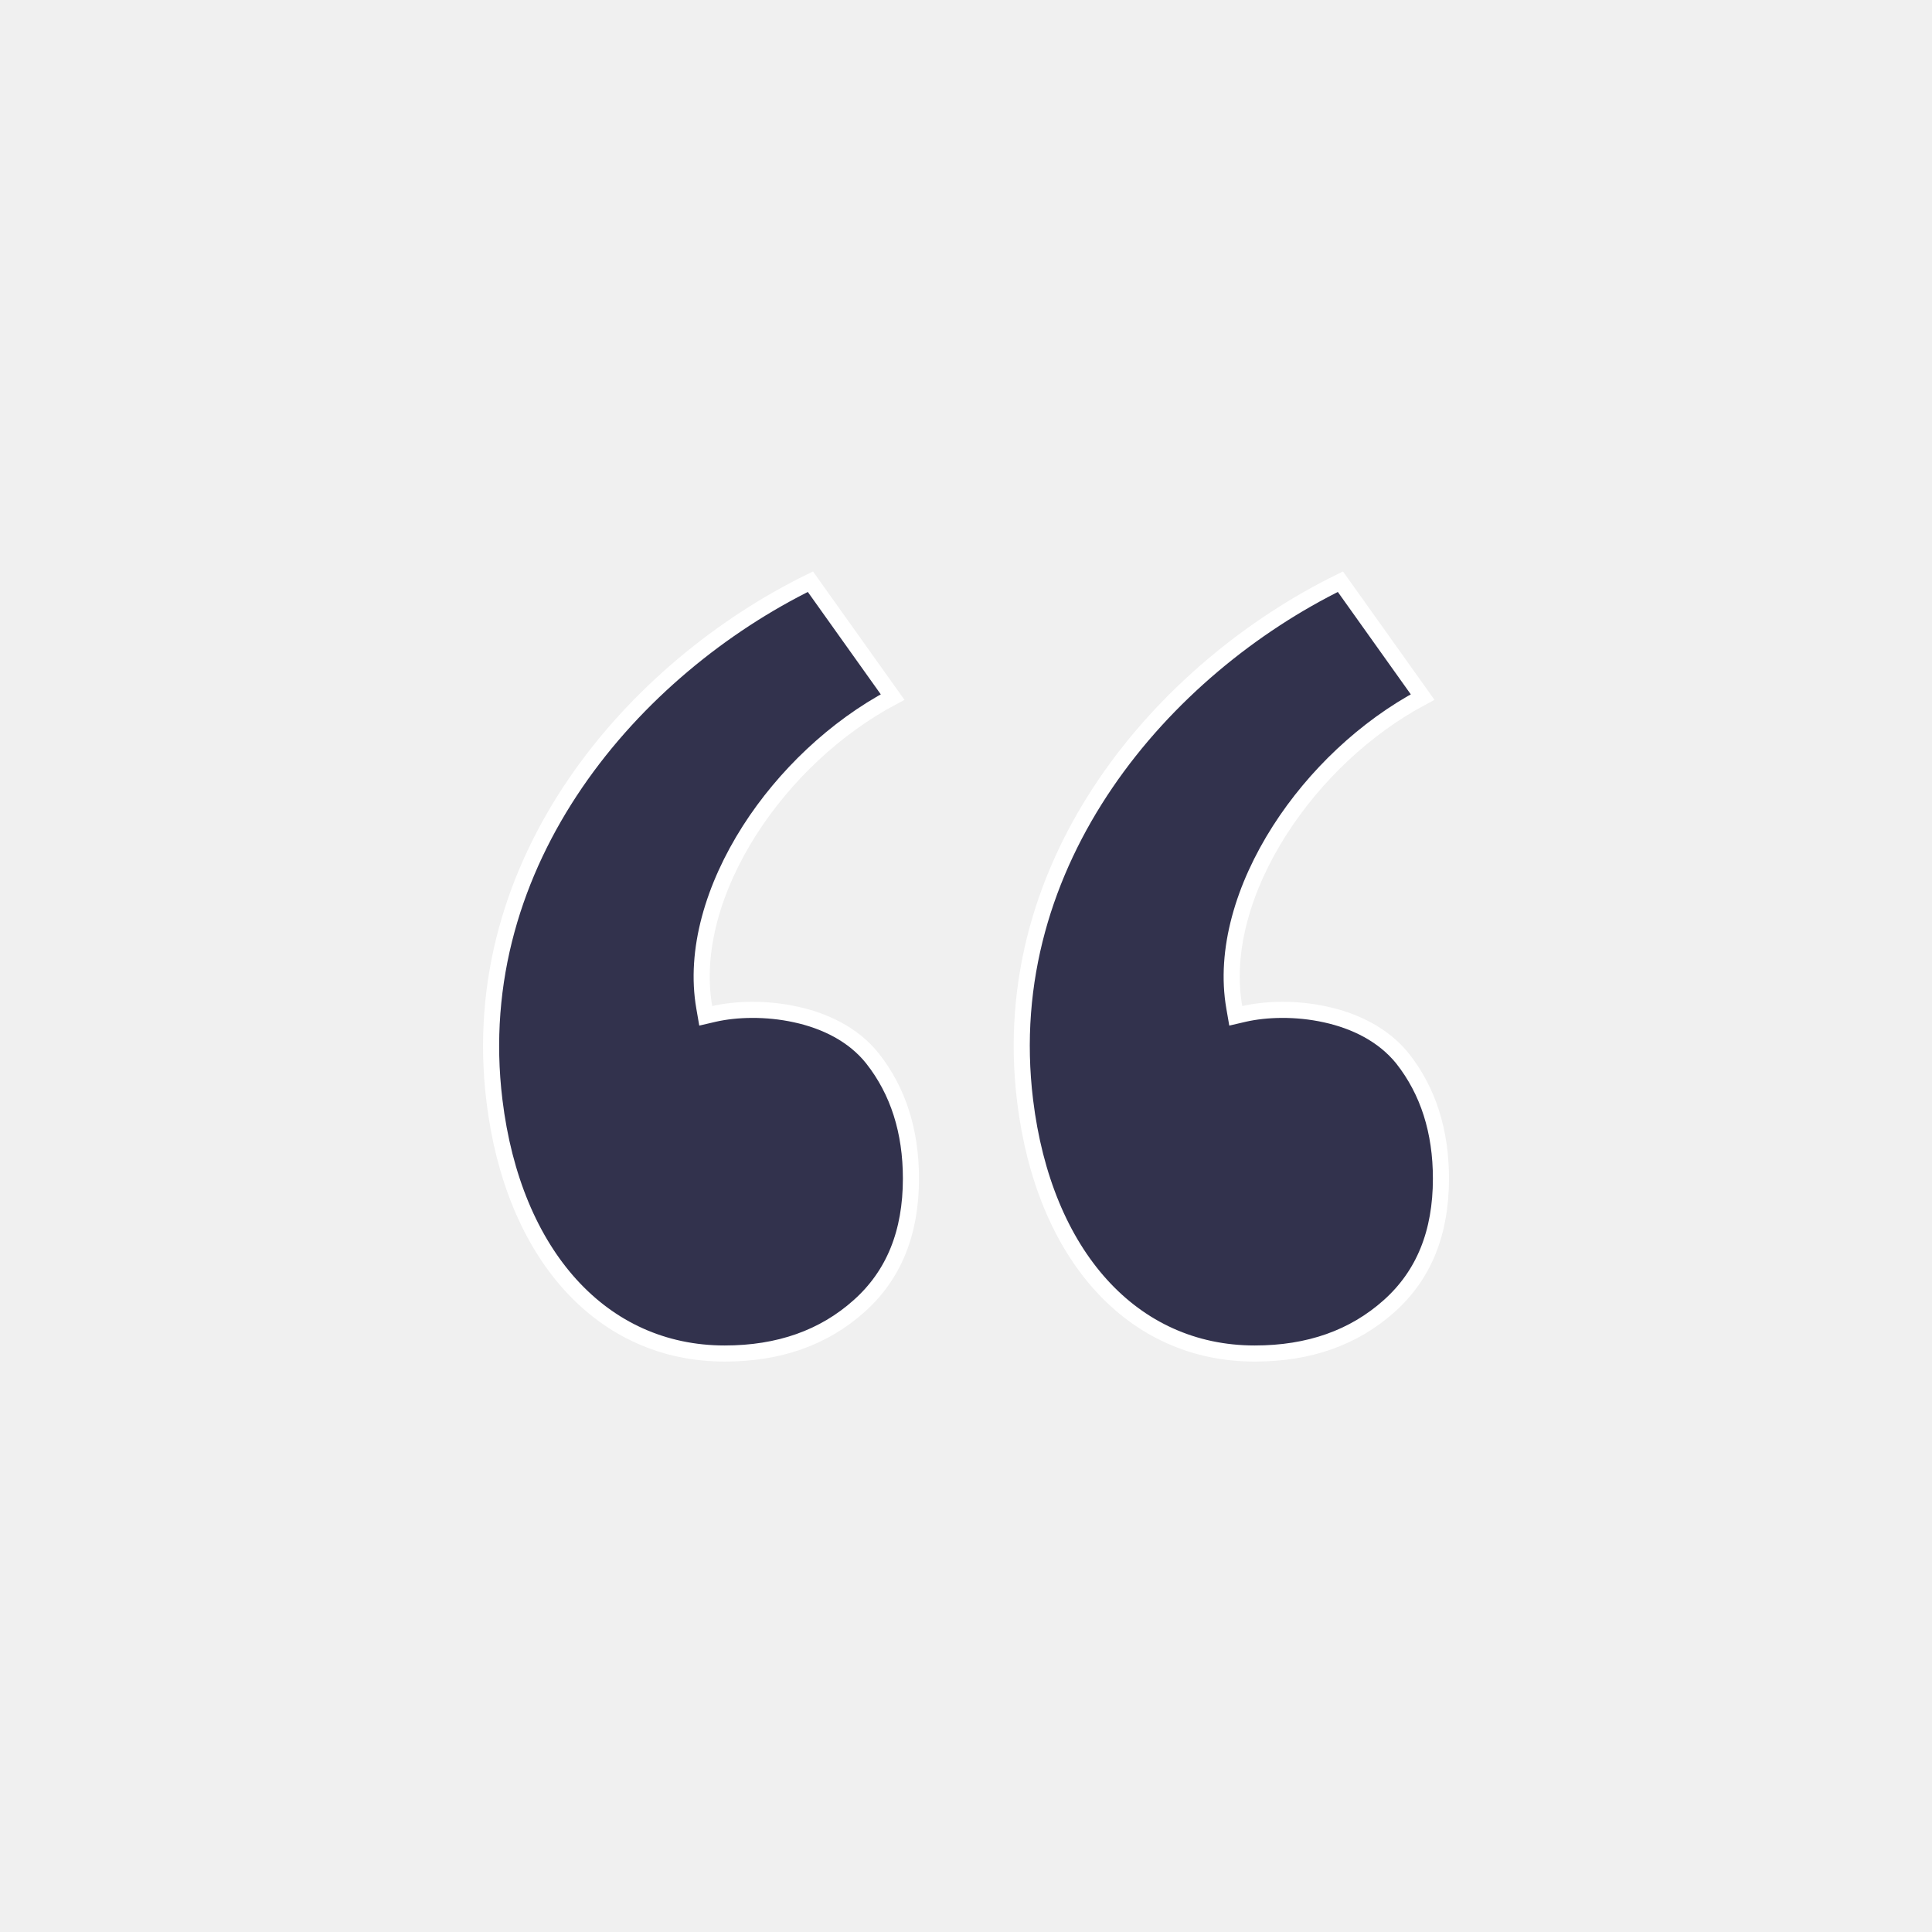
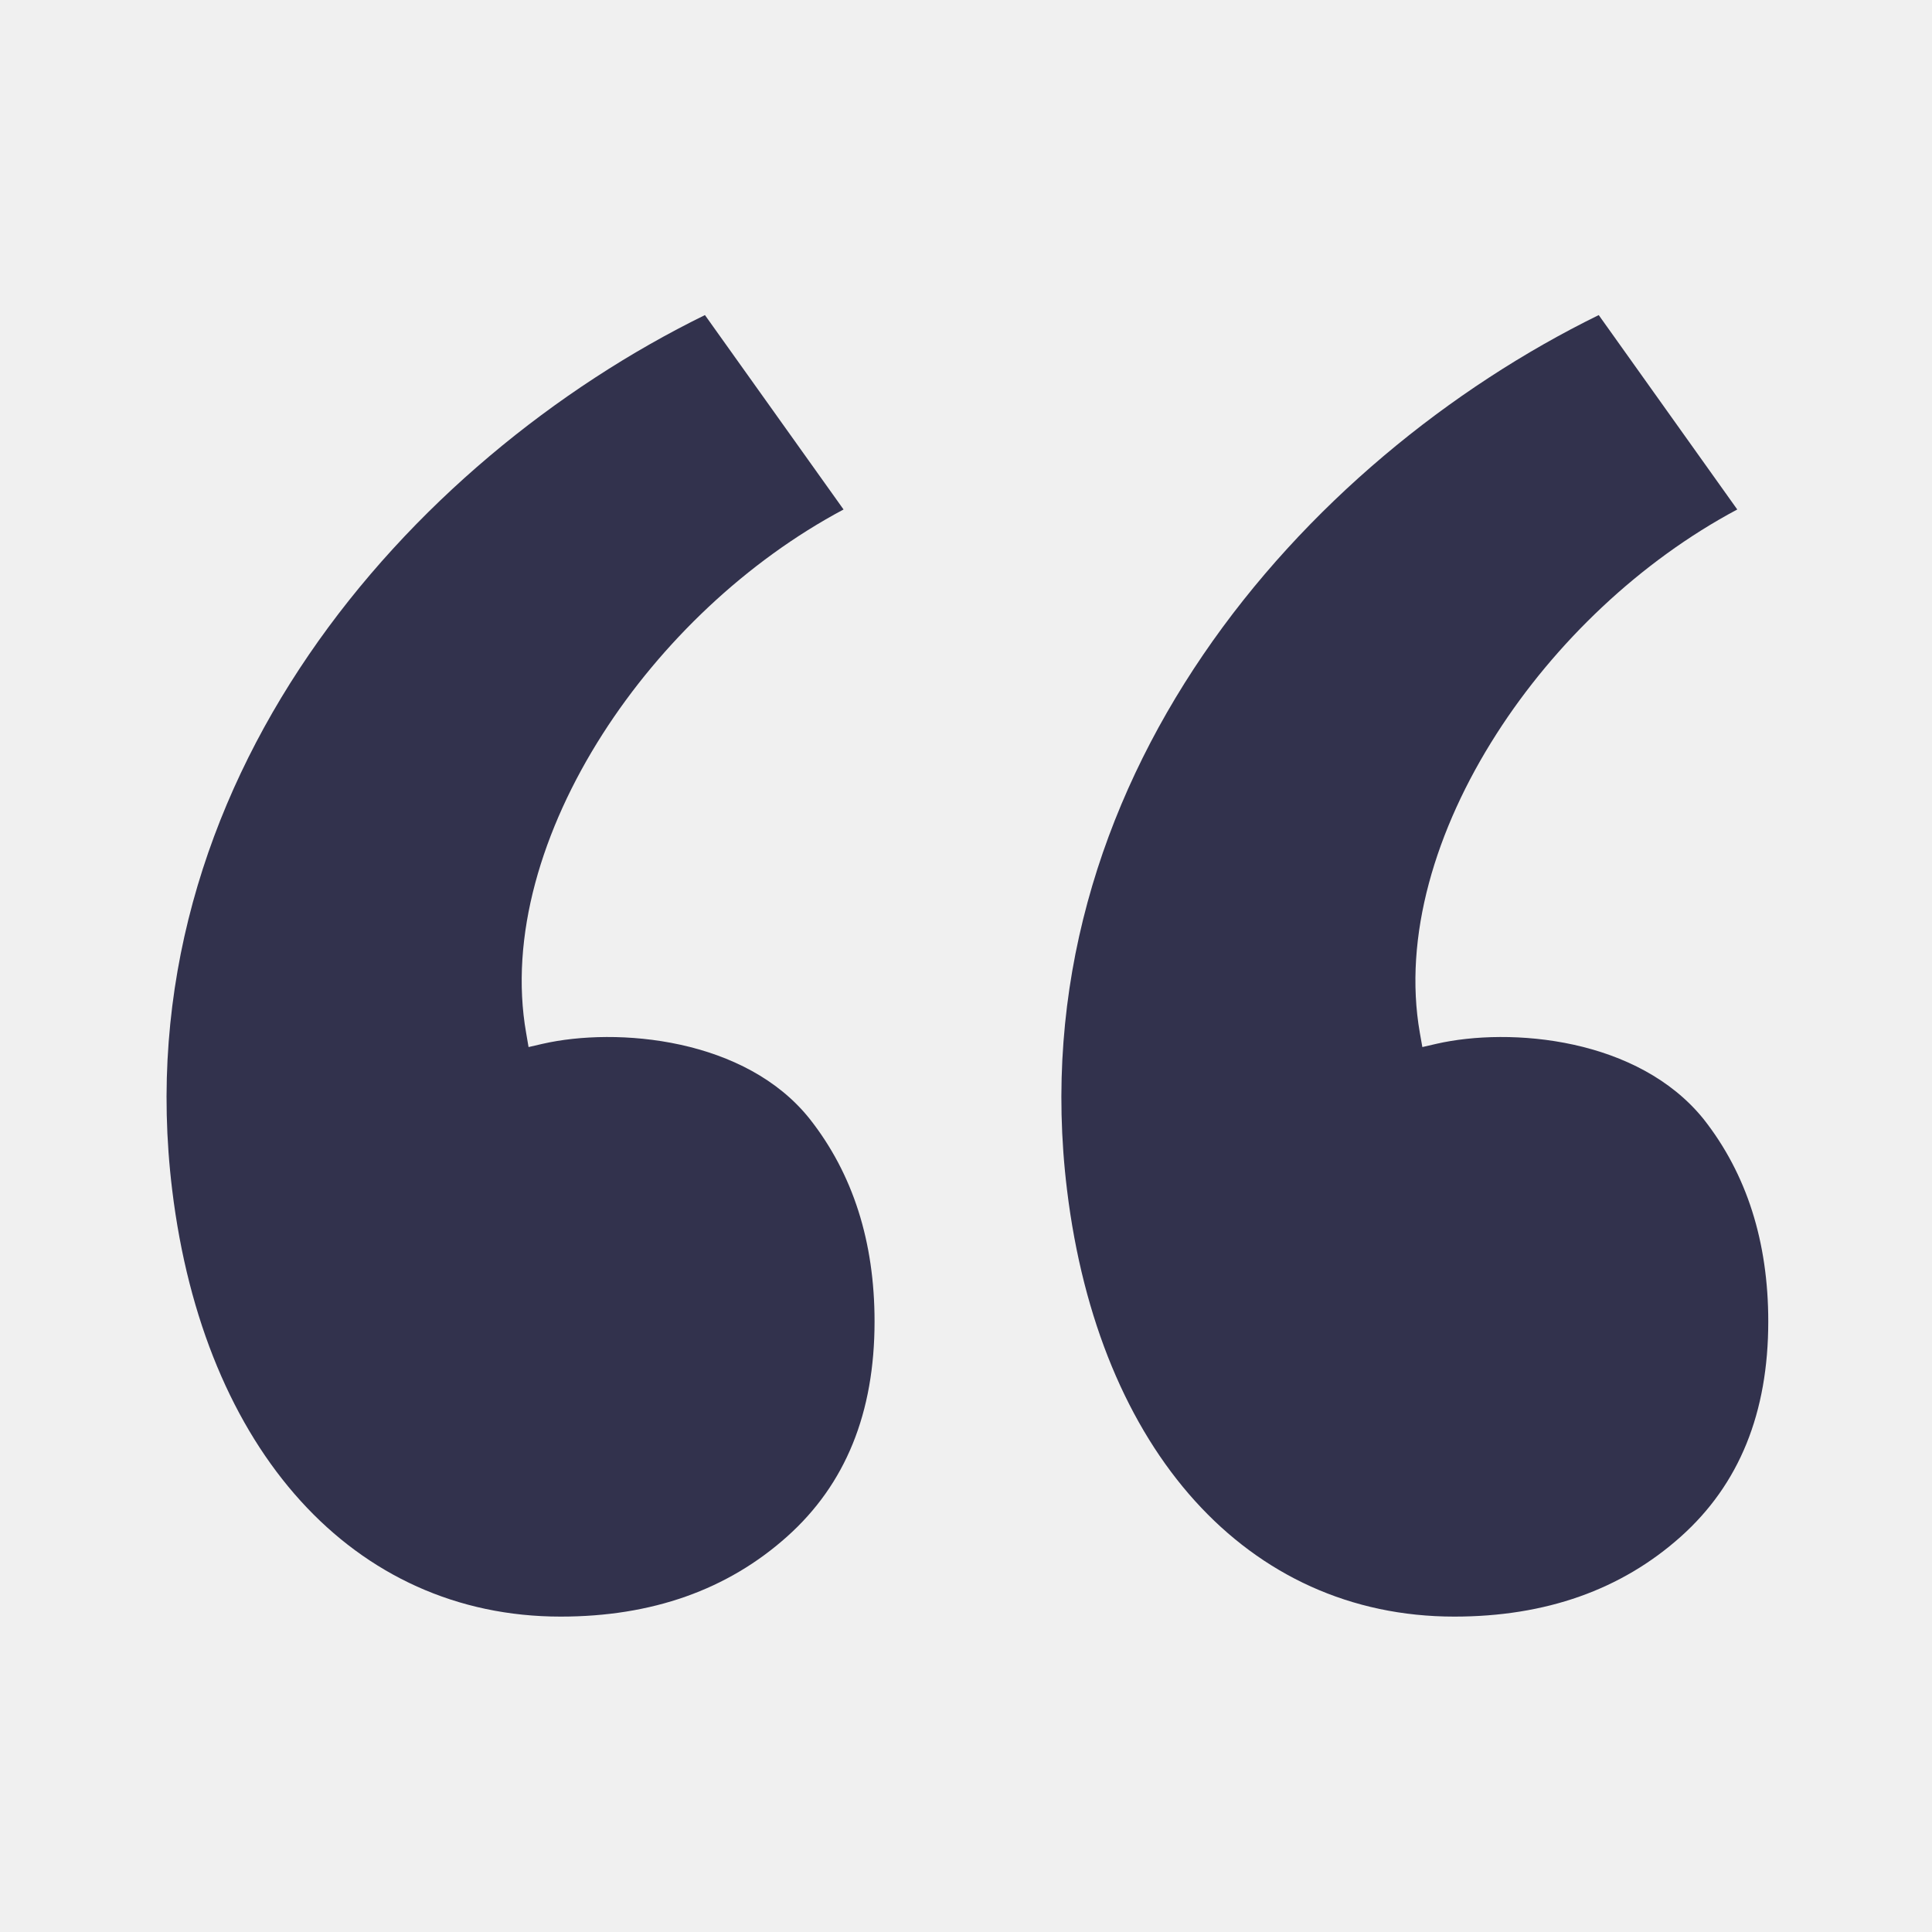
<svg xmlns="http://www.w3.org/2000/svg" width="24" height="24" viewBox="0 0 24 24" fill="none">
-   <path d="M8.749 12.515L8.767 12.619L8.87 12.595C9.142 12.533 9.517 12.521 9.885 12.602C10.253 12.682 10.604 12.853 10.839 13.149C11.158 13.554 11.316 14.054 11.316 14.641C11.316 15.313 11.104 15.84 10.67 16.226C10.233 16.617 9.677 16.814 9.003 16.814C7.477 16.814 6.375 15.589 6.142 13.672L6.142 13.672C5.777 10.681 7.883 8.297 10.067 7.226L11.088 8.659C10.373 9.039 9.743 9.64 9.313 10.312C8.864 11.015 8.625 11.807 8.749 12.515ZM15.333 12.515L15.351 12.619L15.454 12.595C15.726 12.533 16.099 12.521 16.466 12.602C16.833 12.682 17.184 12.853 17.423 13.149C17.742 13.554 17.9 14.054 17.9 14.641C17.9 15.313 17.688 15.84 17.255 16.226C16.817 16.617 16.262 16.814 15.587 16.814C14.062 16.814 12.967 15.589 12.734 13.672L12.734 13.672C12.369 10.681 14.467 8.297 16.651 7.226L17.672 8.659C16.957 9.039 16.328 9.64 15.898 10.312C15.448 11.015 15.209 11.807 15.333 12.515Z" fill="#32324D" stroke="white" stroke-width="0.2" />
+   <path d="M10.479 6.329C9.273 6.971 8.212 7.984 7.487 9.117C6.729 10.302 6.326 11.638 6.536 12.832L6.566 13.007L6.739 12.967C7.198 12.862 7.831 12.842 8.452 12.978C9.072 13.114 9.663 13.402 10.059 13.9C10.597 14.583 10.864 15.427 10.864 16.416C10.864 17.549 10.506 18.438 9.775 19.09C9.038 19.748 8.101 20.082 6.964 20.082C4.391 20.082 2.532 18.015 2.139 14.782L2.139 14.782C1.523 9.739 5.075 5.72 8.757 3.914L10.479 6.329ZM17.638 12.832L17.669 13.007L17.842 12.967C18.3 12.862 18.93 12.842 19.549 12.978C20.167 13.114 20.759 13.402 21.162 13.901C21.7 14.584 21.966 15.428 21.966 16.416C21.966 17.549 21.608 18.438 20.878 19.09C20.141 19.748 19.203 20.082 18.066 20.082C15.494 20.082 13.649 18.015 13.255 14.782L13.255 14.782C12.639 9.739 16.178 5.72 19.86 3.914L21.581 6.329C20.376 6.971 19.315 7.984 18.59 9.117C17.831 10.302 17.428 11.638 17.638 12.832Z" fill="#32324D" />
</svg>
